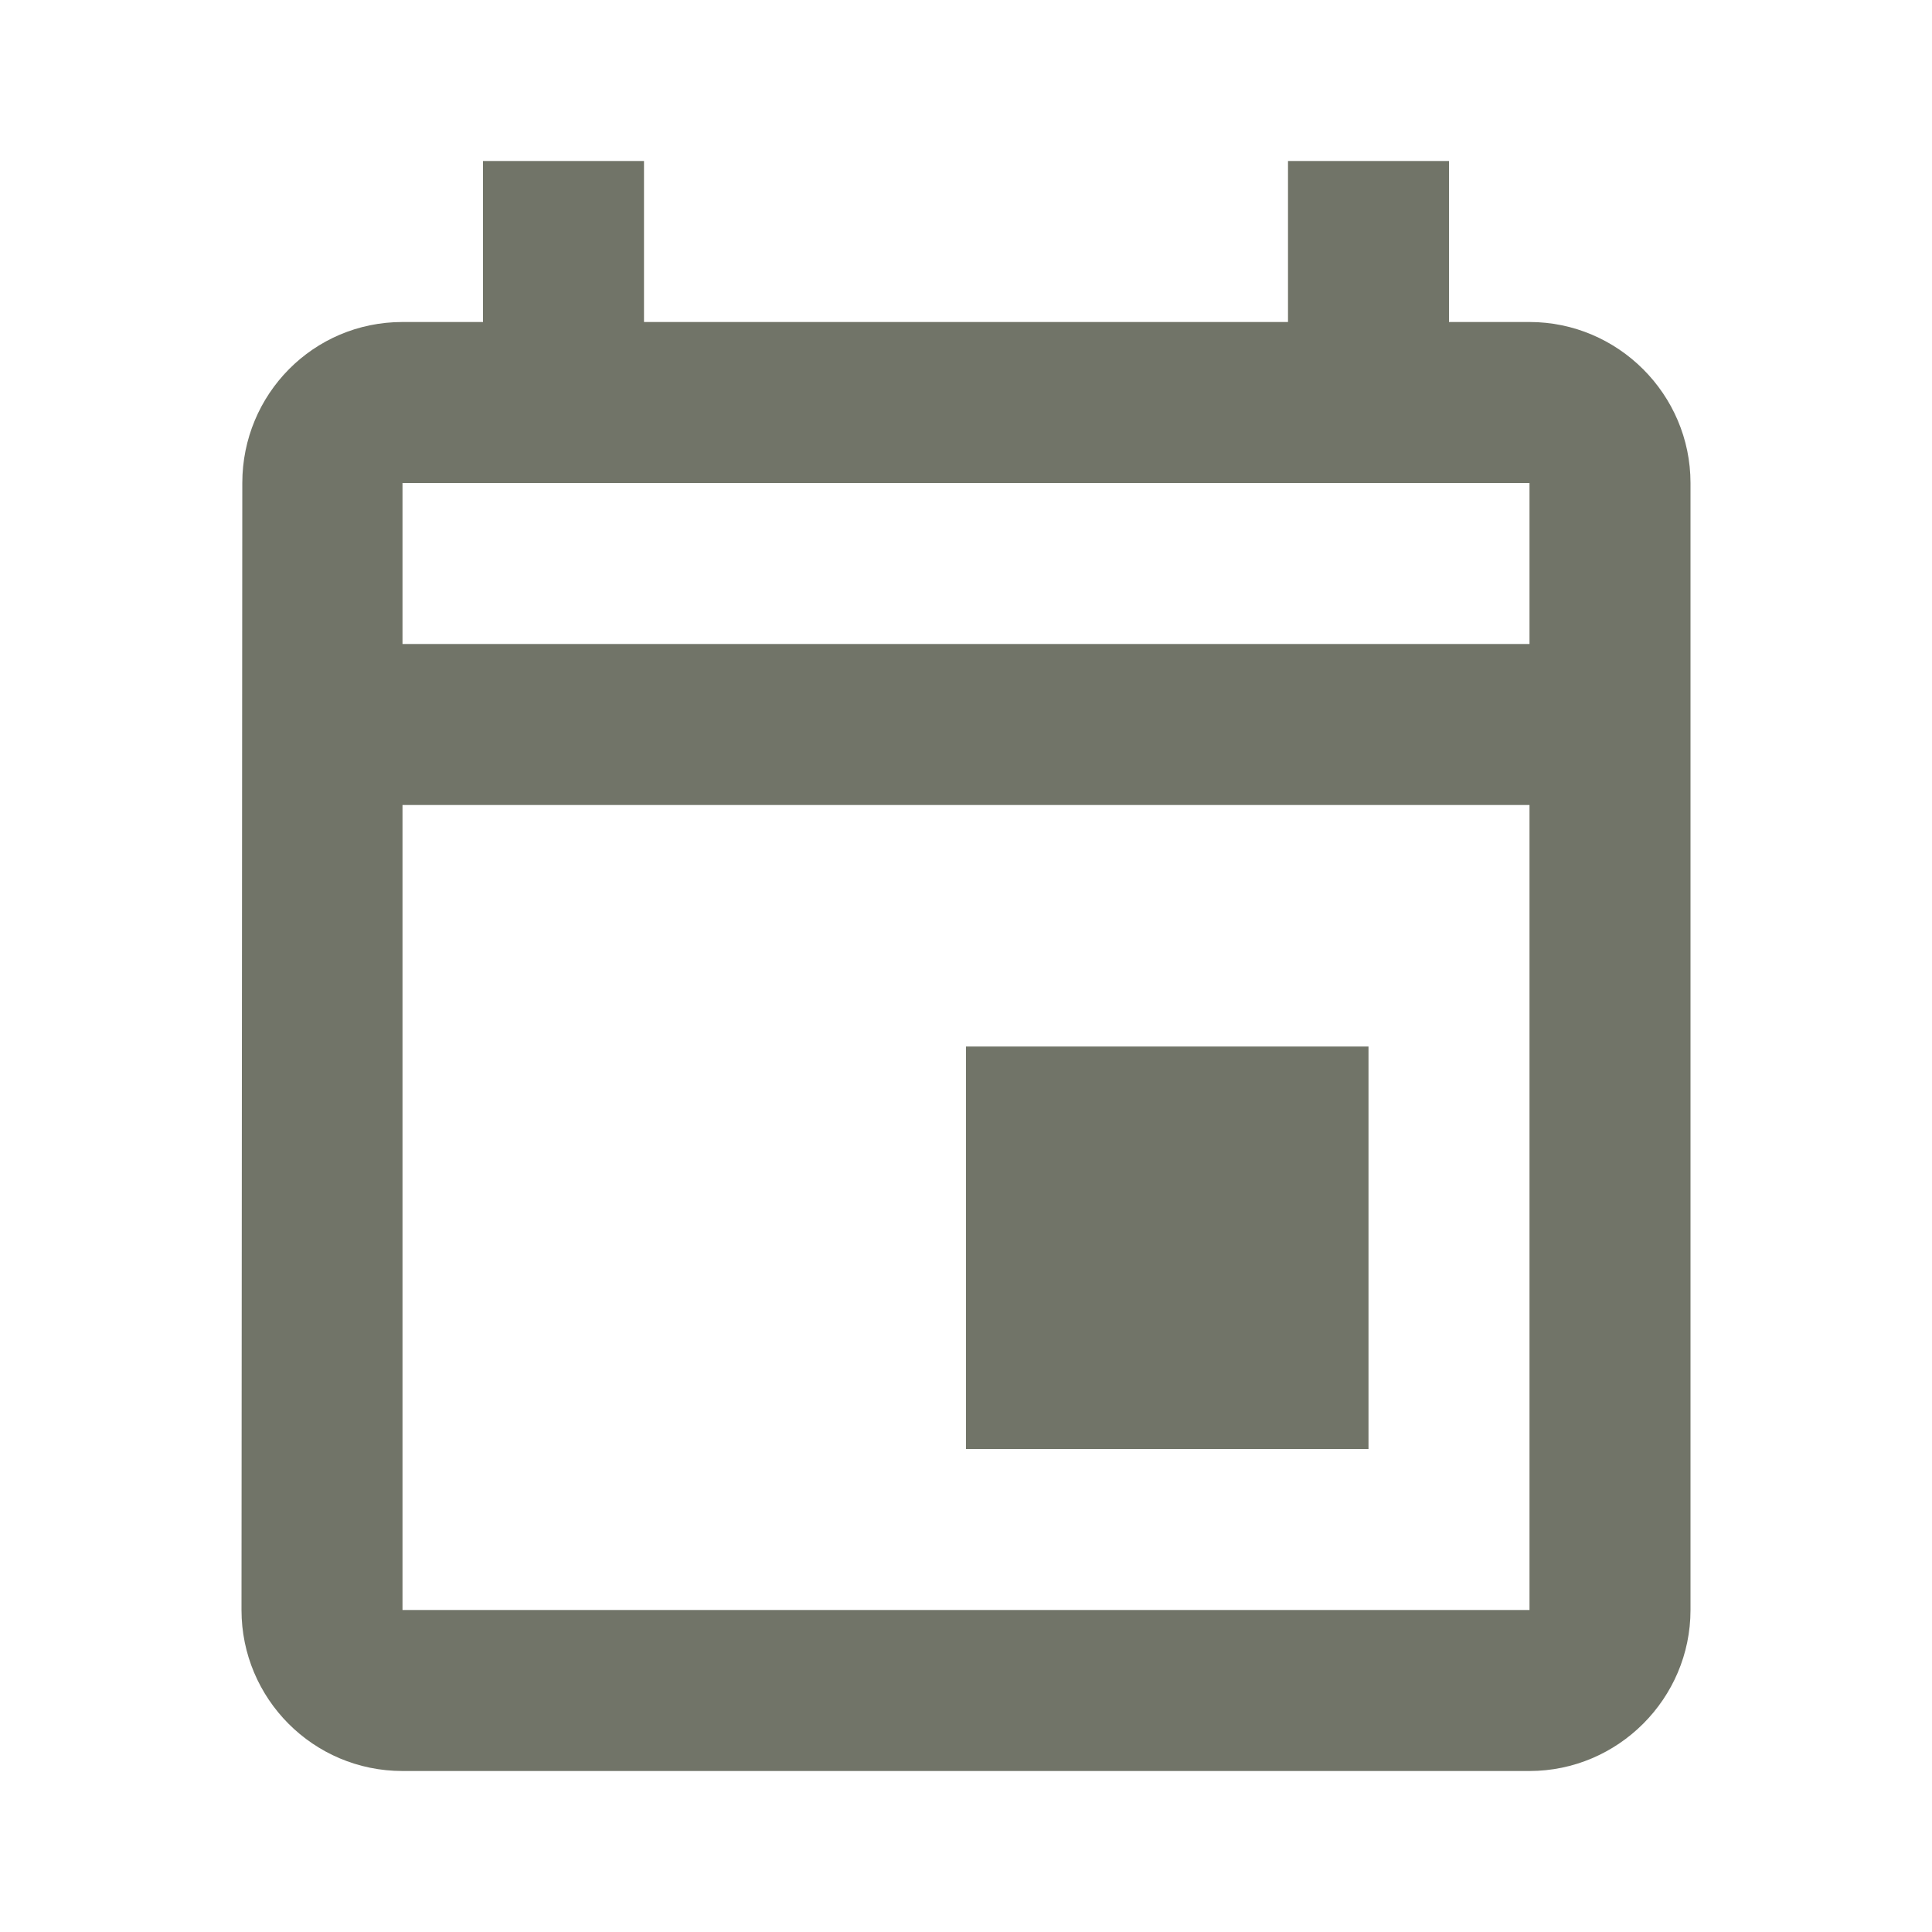
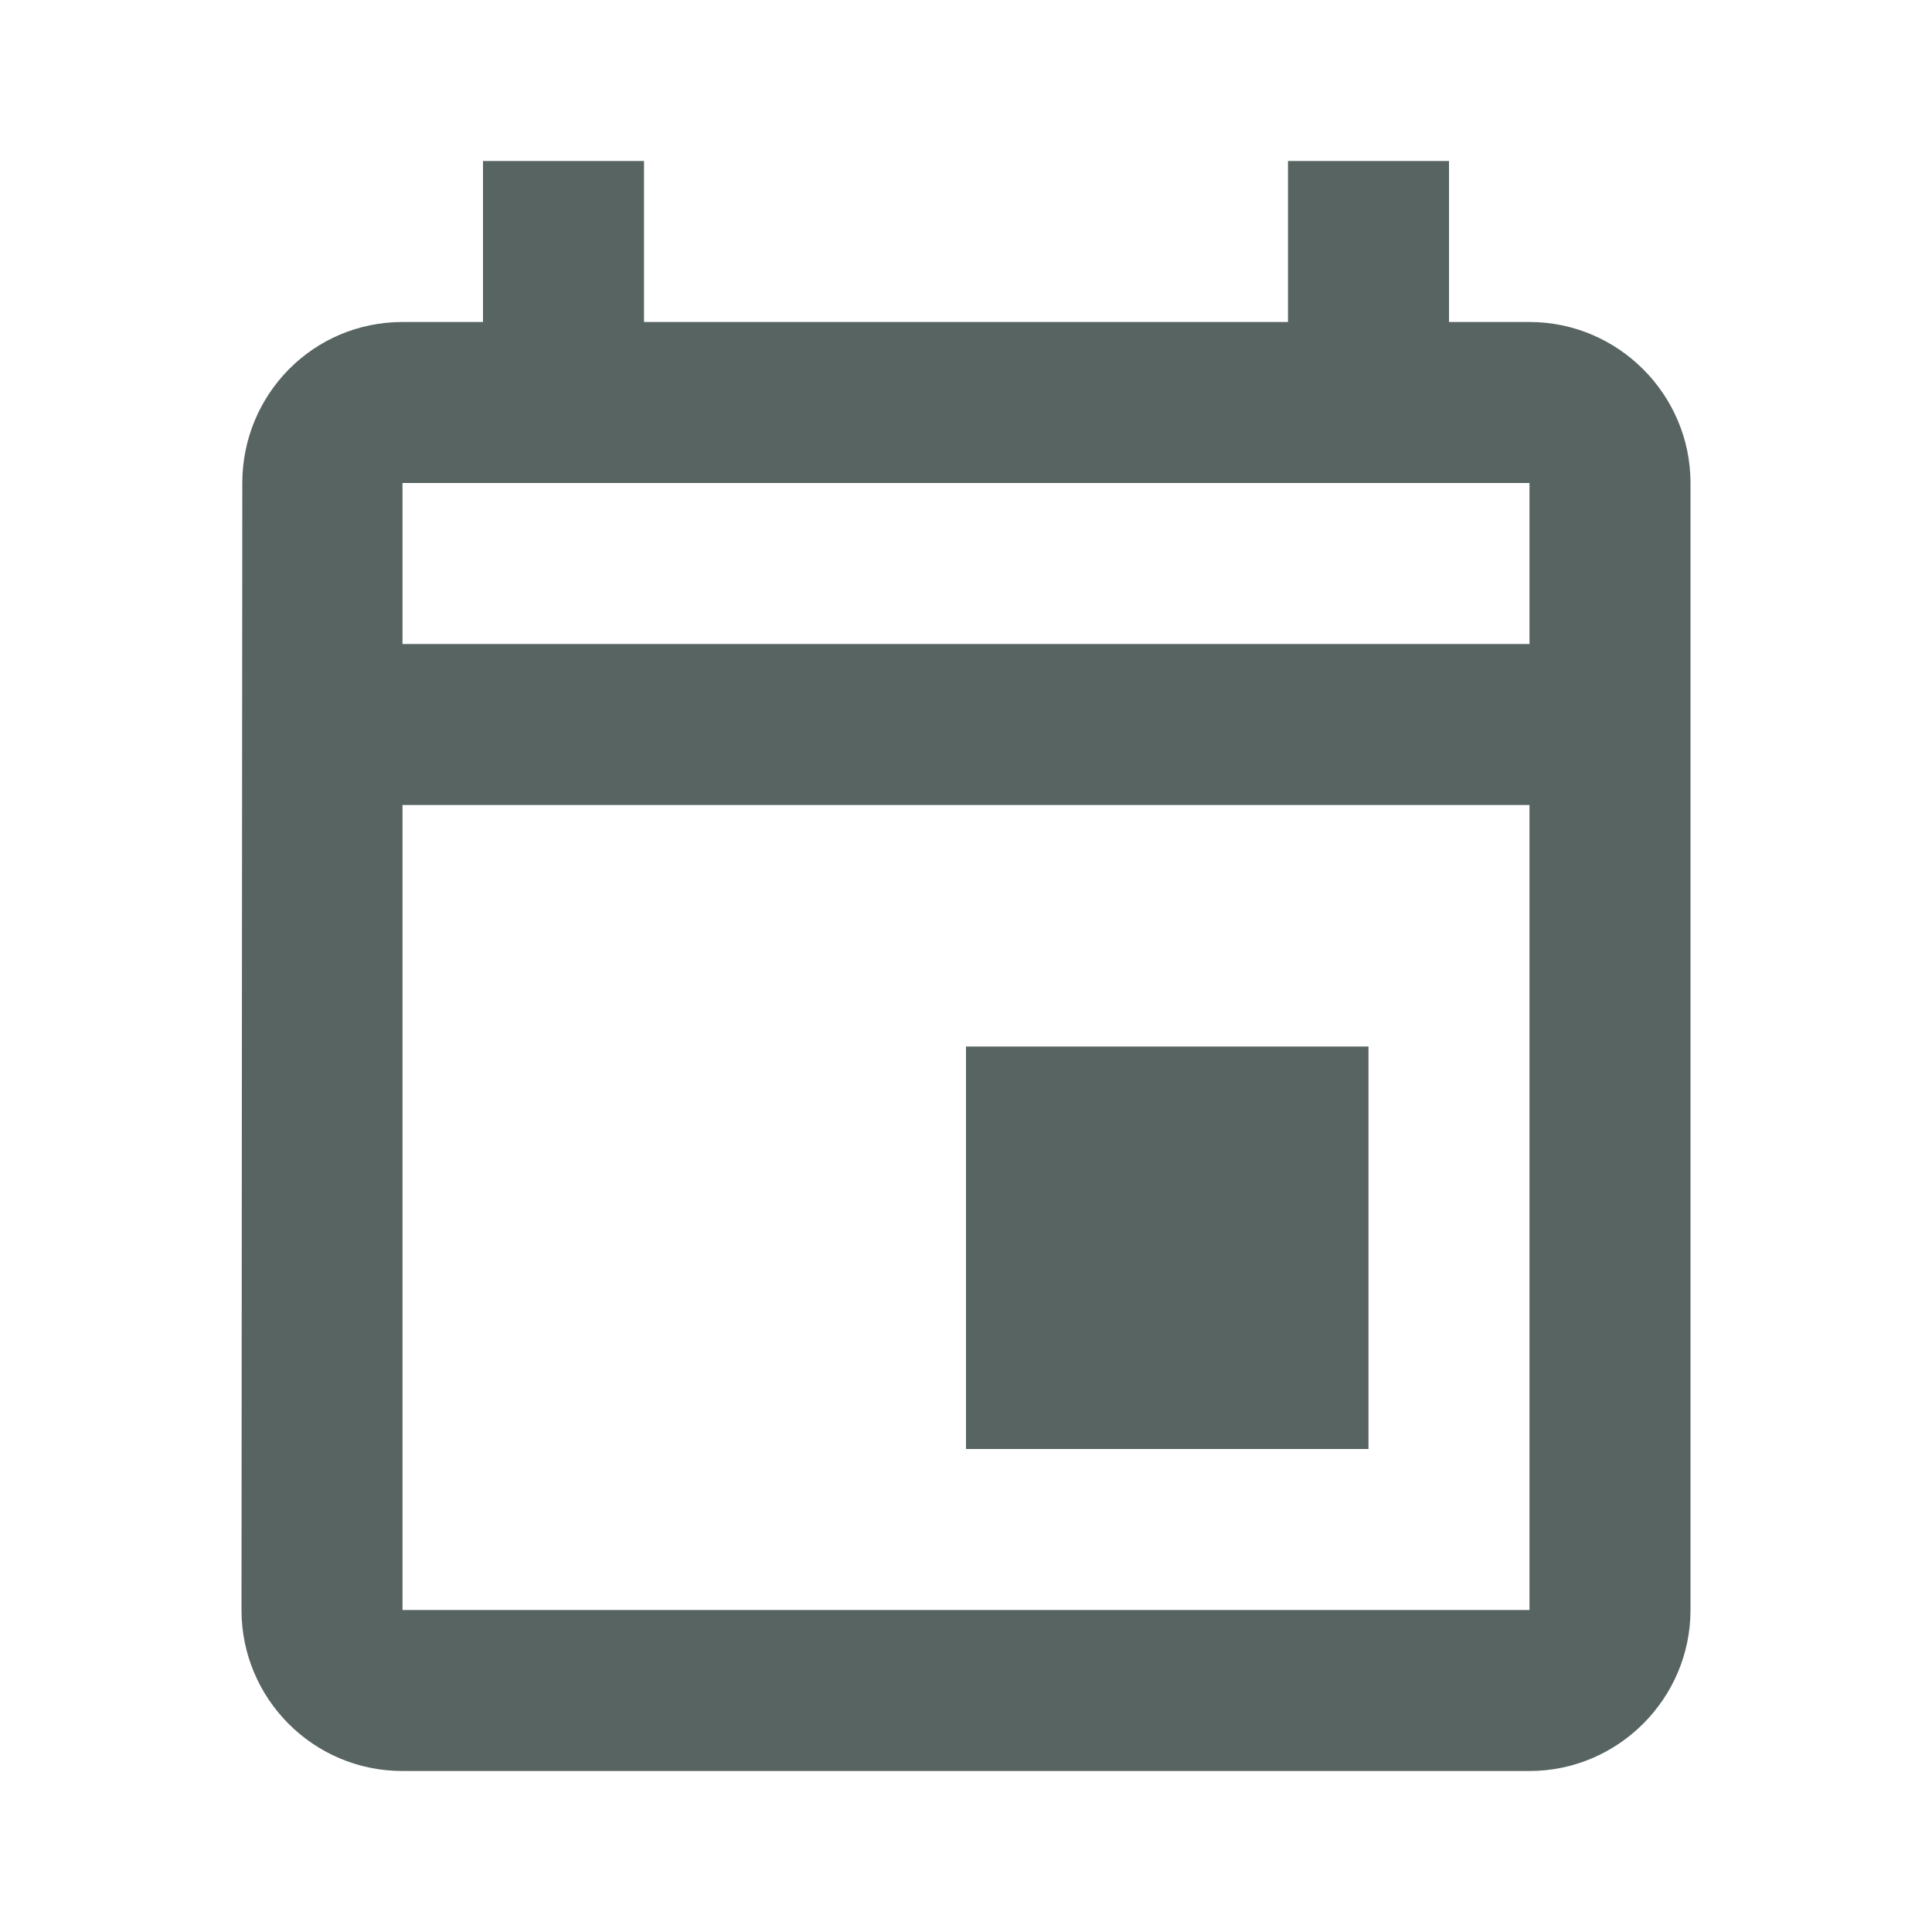
- <svg xmlns="http://www.w3.org/2000/svg" fill="#717468" width="24" height="24" viewBox="0 0 24 24">
+ <svg xmlns="http://www.w3.org/2000/svg" fill="#576462" width="24" height="24" viewBox="0 0 24 24">
  <path fill="none" d="M0 0h24v24H0V0z" />
  <path d="M19 4h-1V2h-2v2H8V2H6v2H5c-1.11 0-1.99.9-1.99 2L3 20c0 1.1.89 2 2 2h14c1.1 0 2-.9 2-2V6c0-1.1-.9-2-2-2zm0 16H5V10h14v10zm0-12H5V6h14v2zm-7 5h5v5h-5z" />
</svg>
